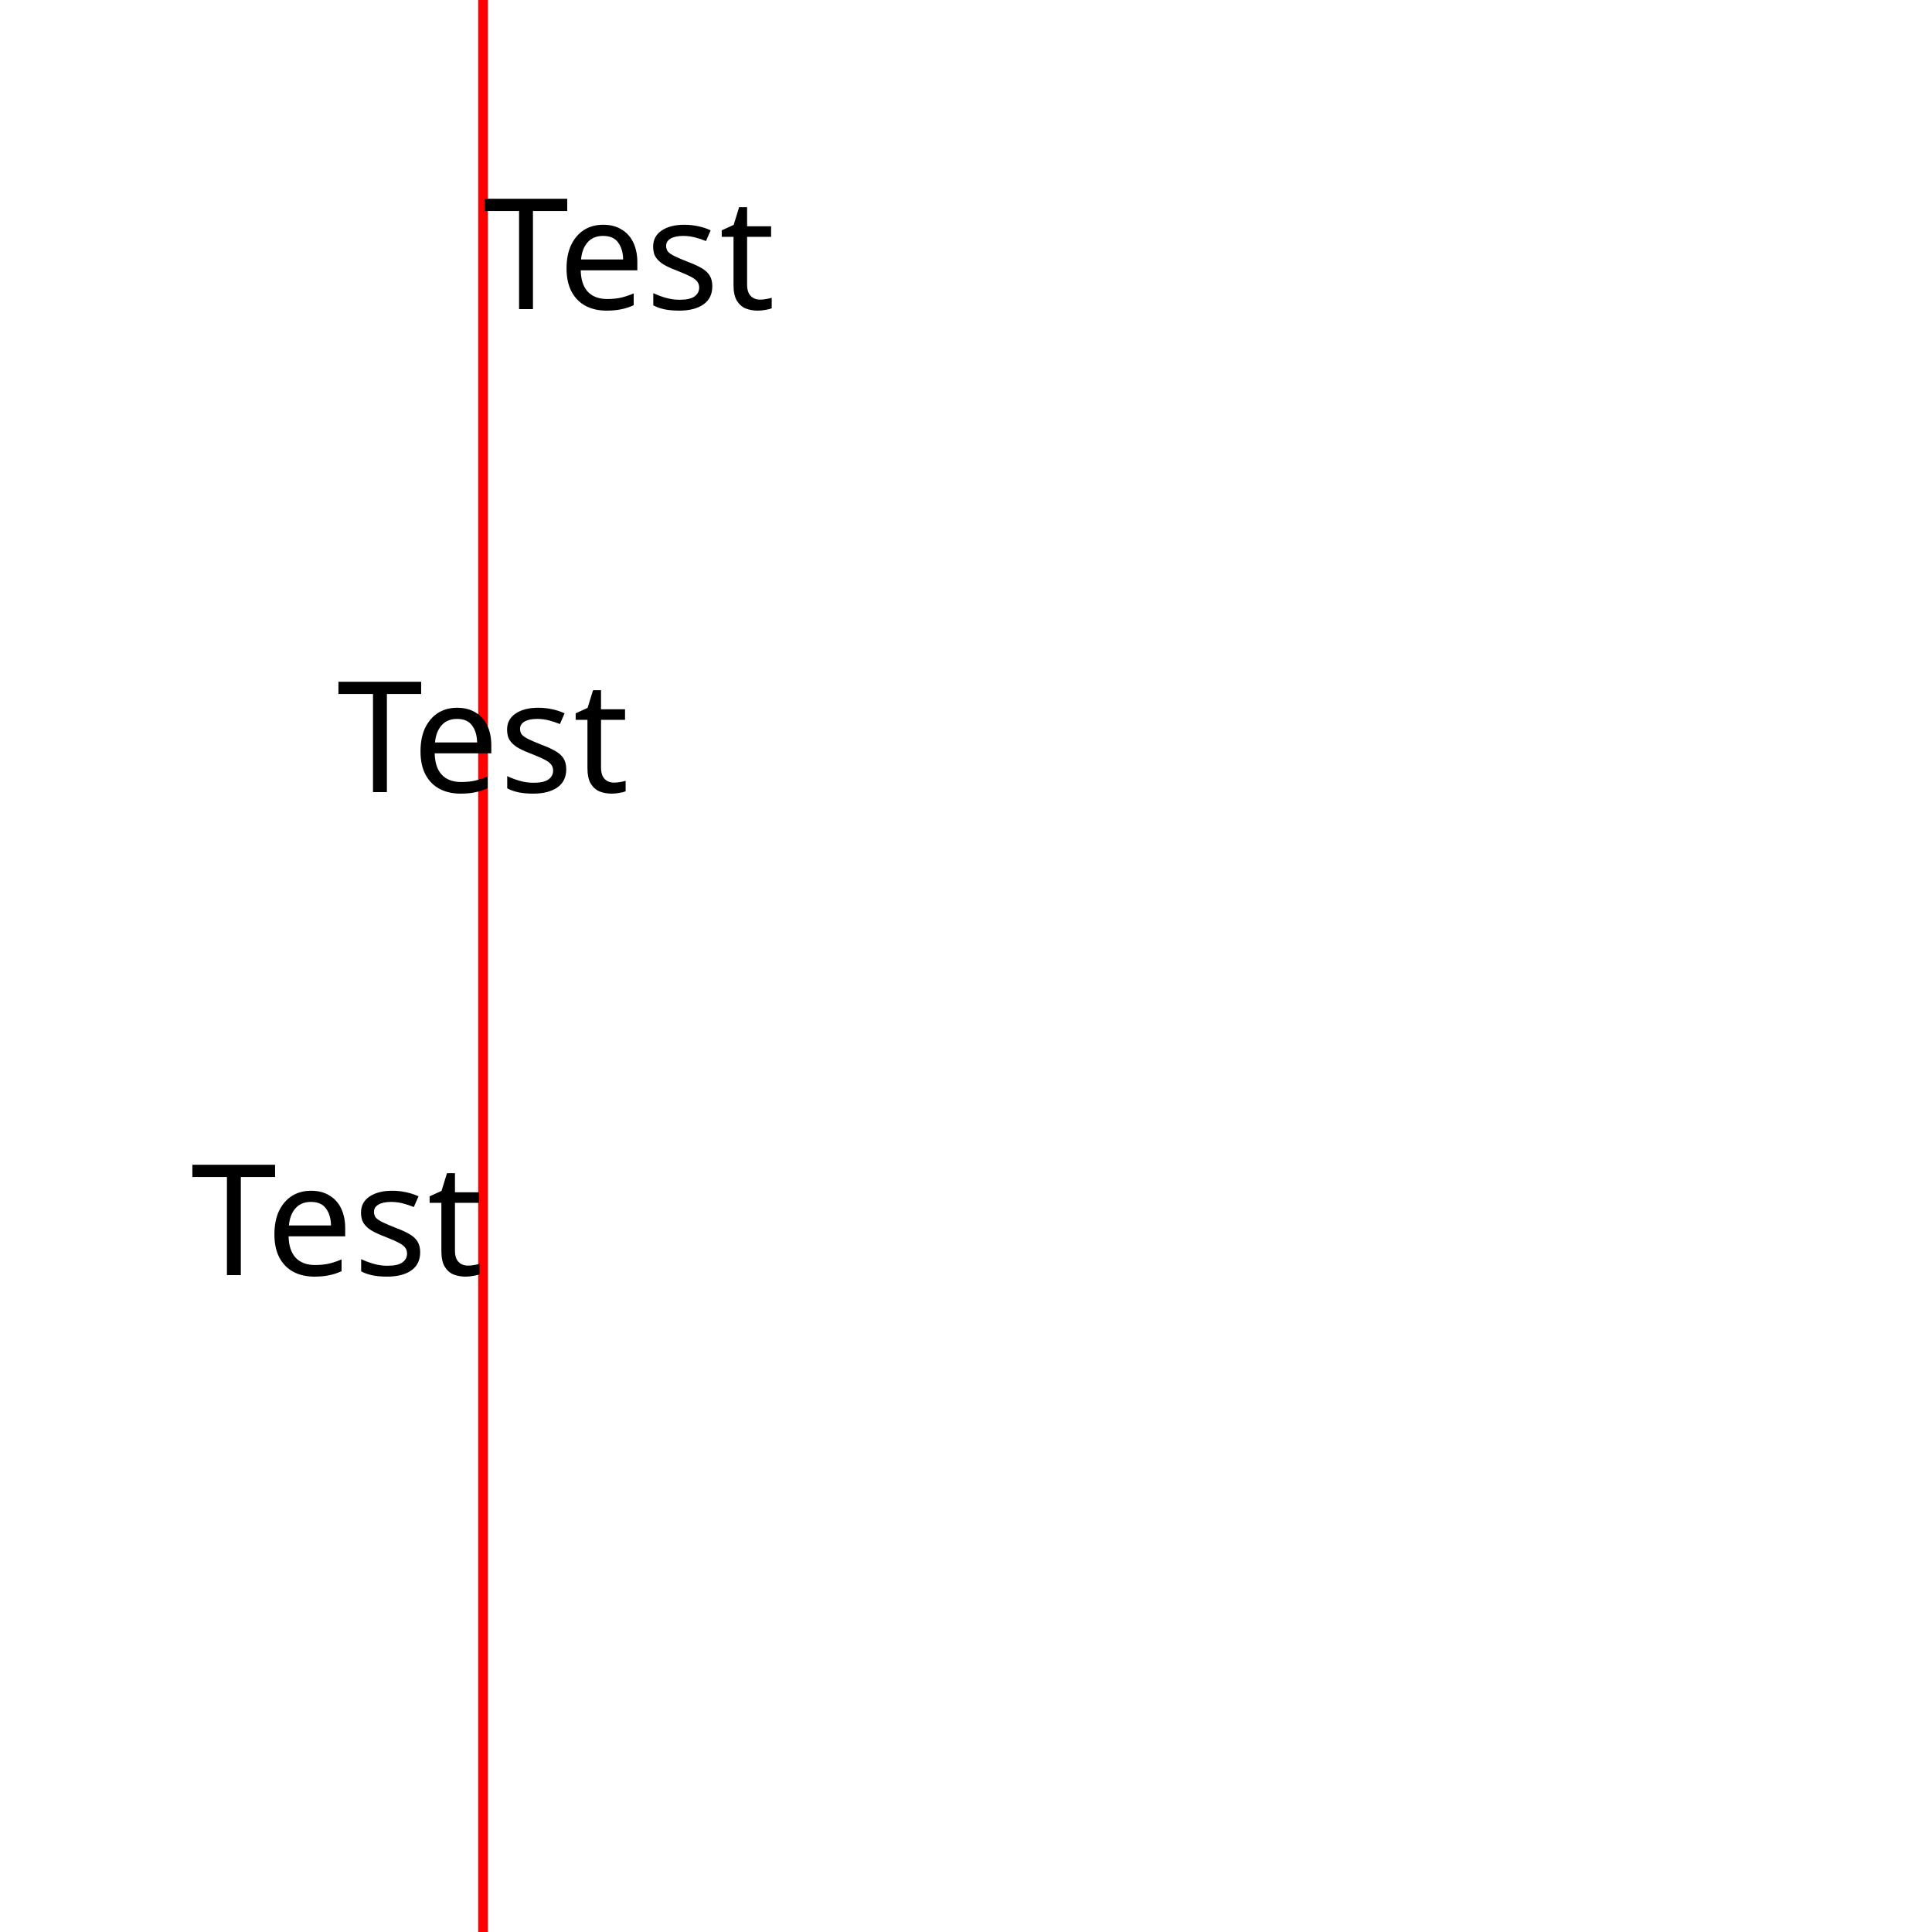
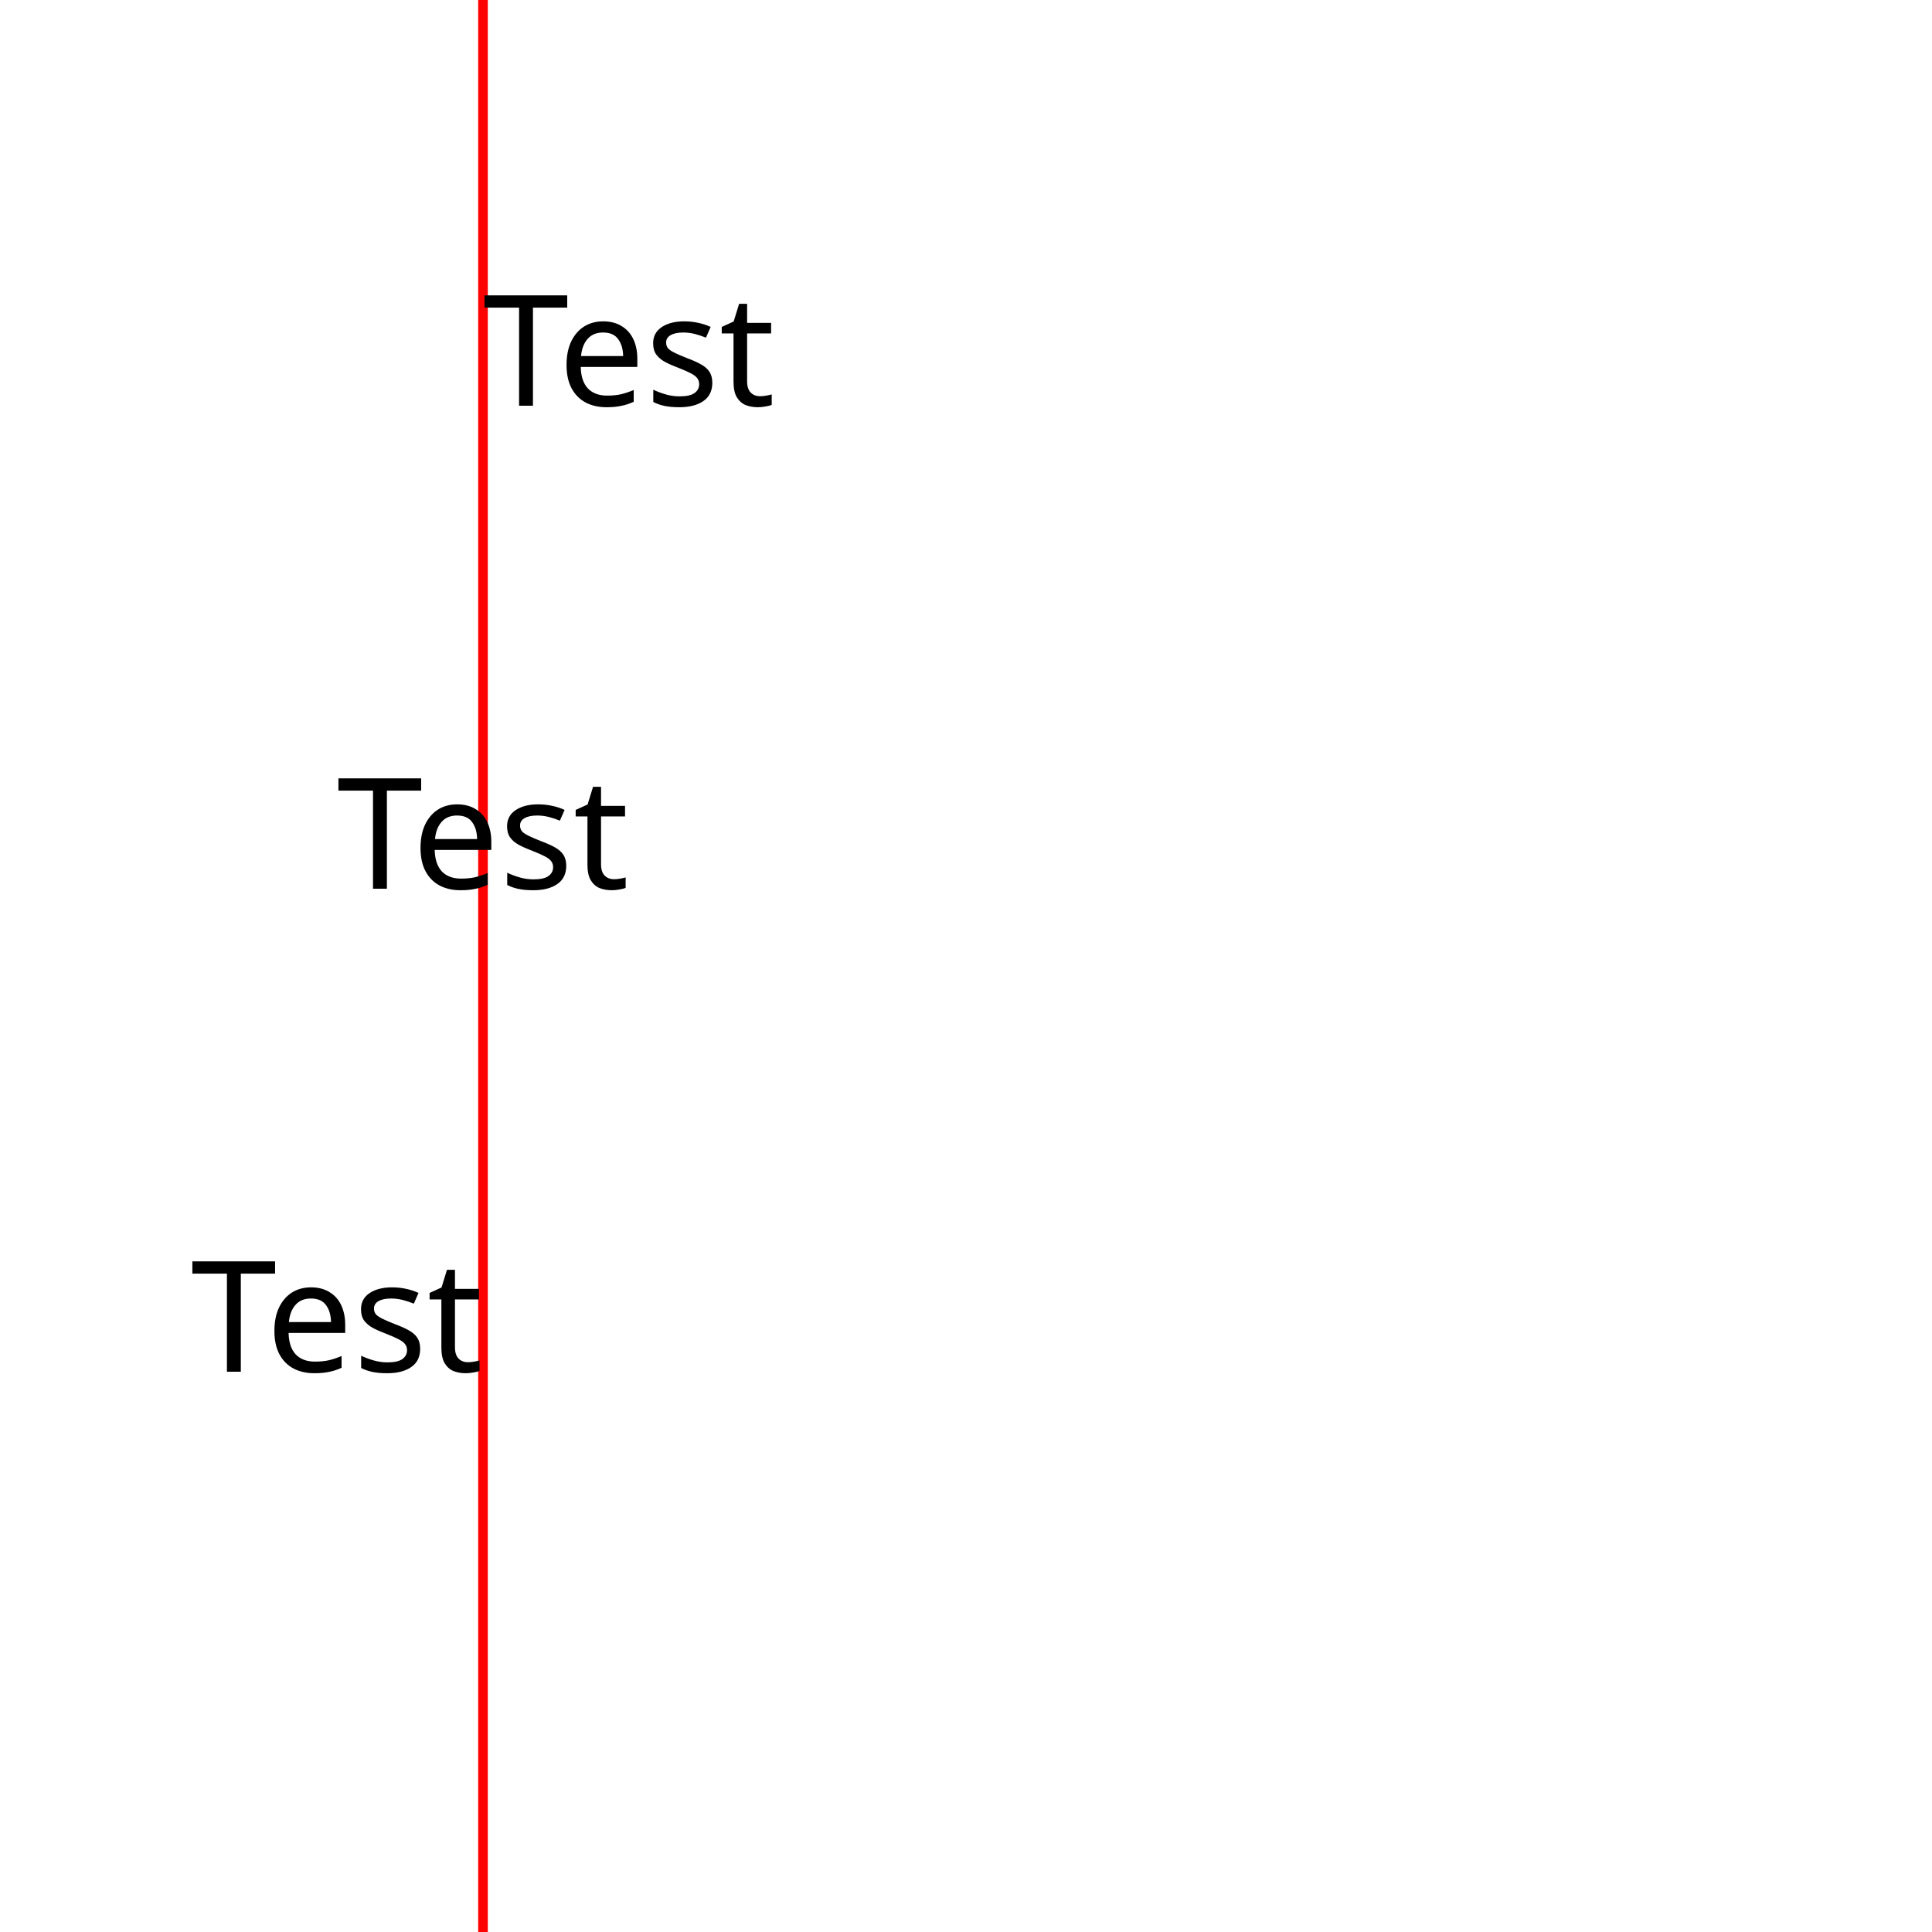
<svg xmlns="http://www.w3.org/2000/svg" width="200" height="200" style="background-color: #fbfbfb" viewBox="0 0 200 200">
  <line y2="200" stroke="red" id="node-baseline-1" transform="matrix(1,0,0,1,50,0)" />
-   <text x="0" y="0" id="node-text-1" font-family="sans-serif" font-size="16" fill="black" transform="matrix(1,0,0,1,50,32)">Test</text>
-   <text x="36" y="0" text-anchor="middle" id="node-text-2" font-family="sans-serif" font-size="16" fill="black" transform="matrix(1,0,0,1,14,82)">Test</text>
-   <text x="72" y="0" text-anchor="end" id="node-text-3" font-family="sans-serif" font-size="16" fill="black" transform="matrix(1,0,0,1,-22,132)">Test</text>
+   <text x="0" y="0" id="node-text-1" font-family="sans-serif" font-size="16" fill="black" transform="matrix(1,0,0,1,50,42)">Test</text>
+   <text x="36" y="0" text-anchor="middle" id="node-text-2" font-family="sans-serif" font-size="16" fill="black" transform="matrix(1,0,0,1,14,92)">Test</text>
+   <text x="72" y="0" text-anchor="end" id="node-text-3" font-family="sans-serif" font-size="16" fill="black" transform="matrix(1,0,0,1,-22,142)">Test</text>
</svg>
